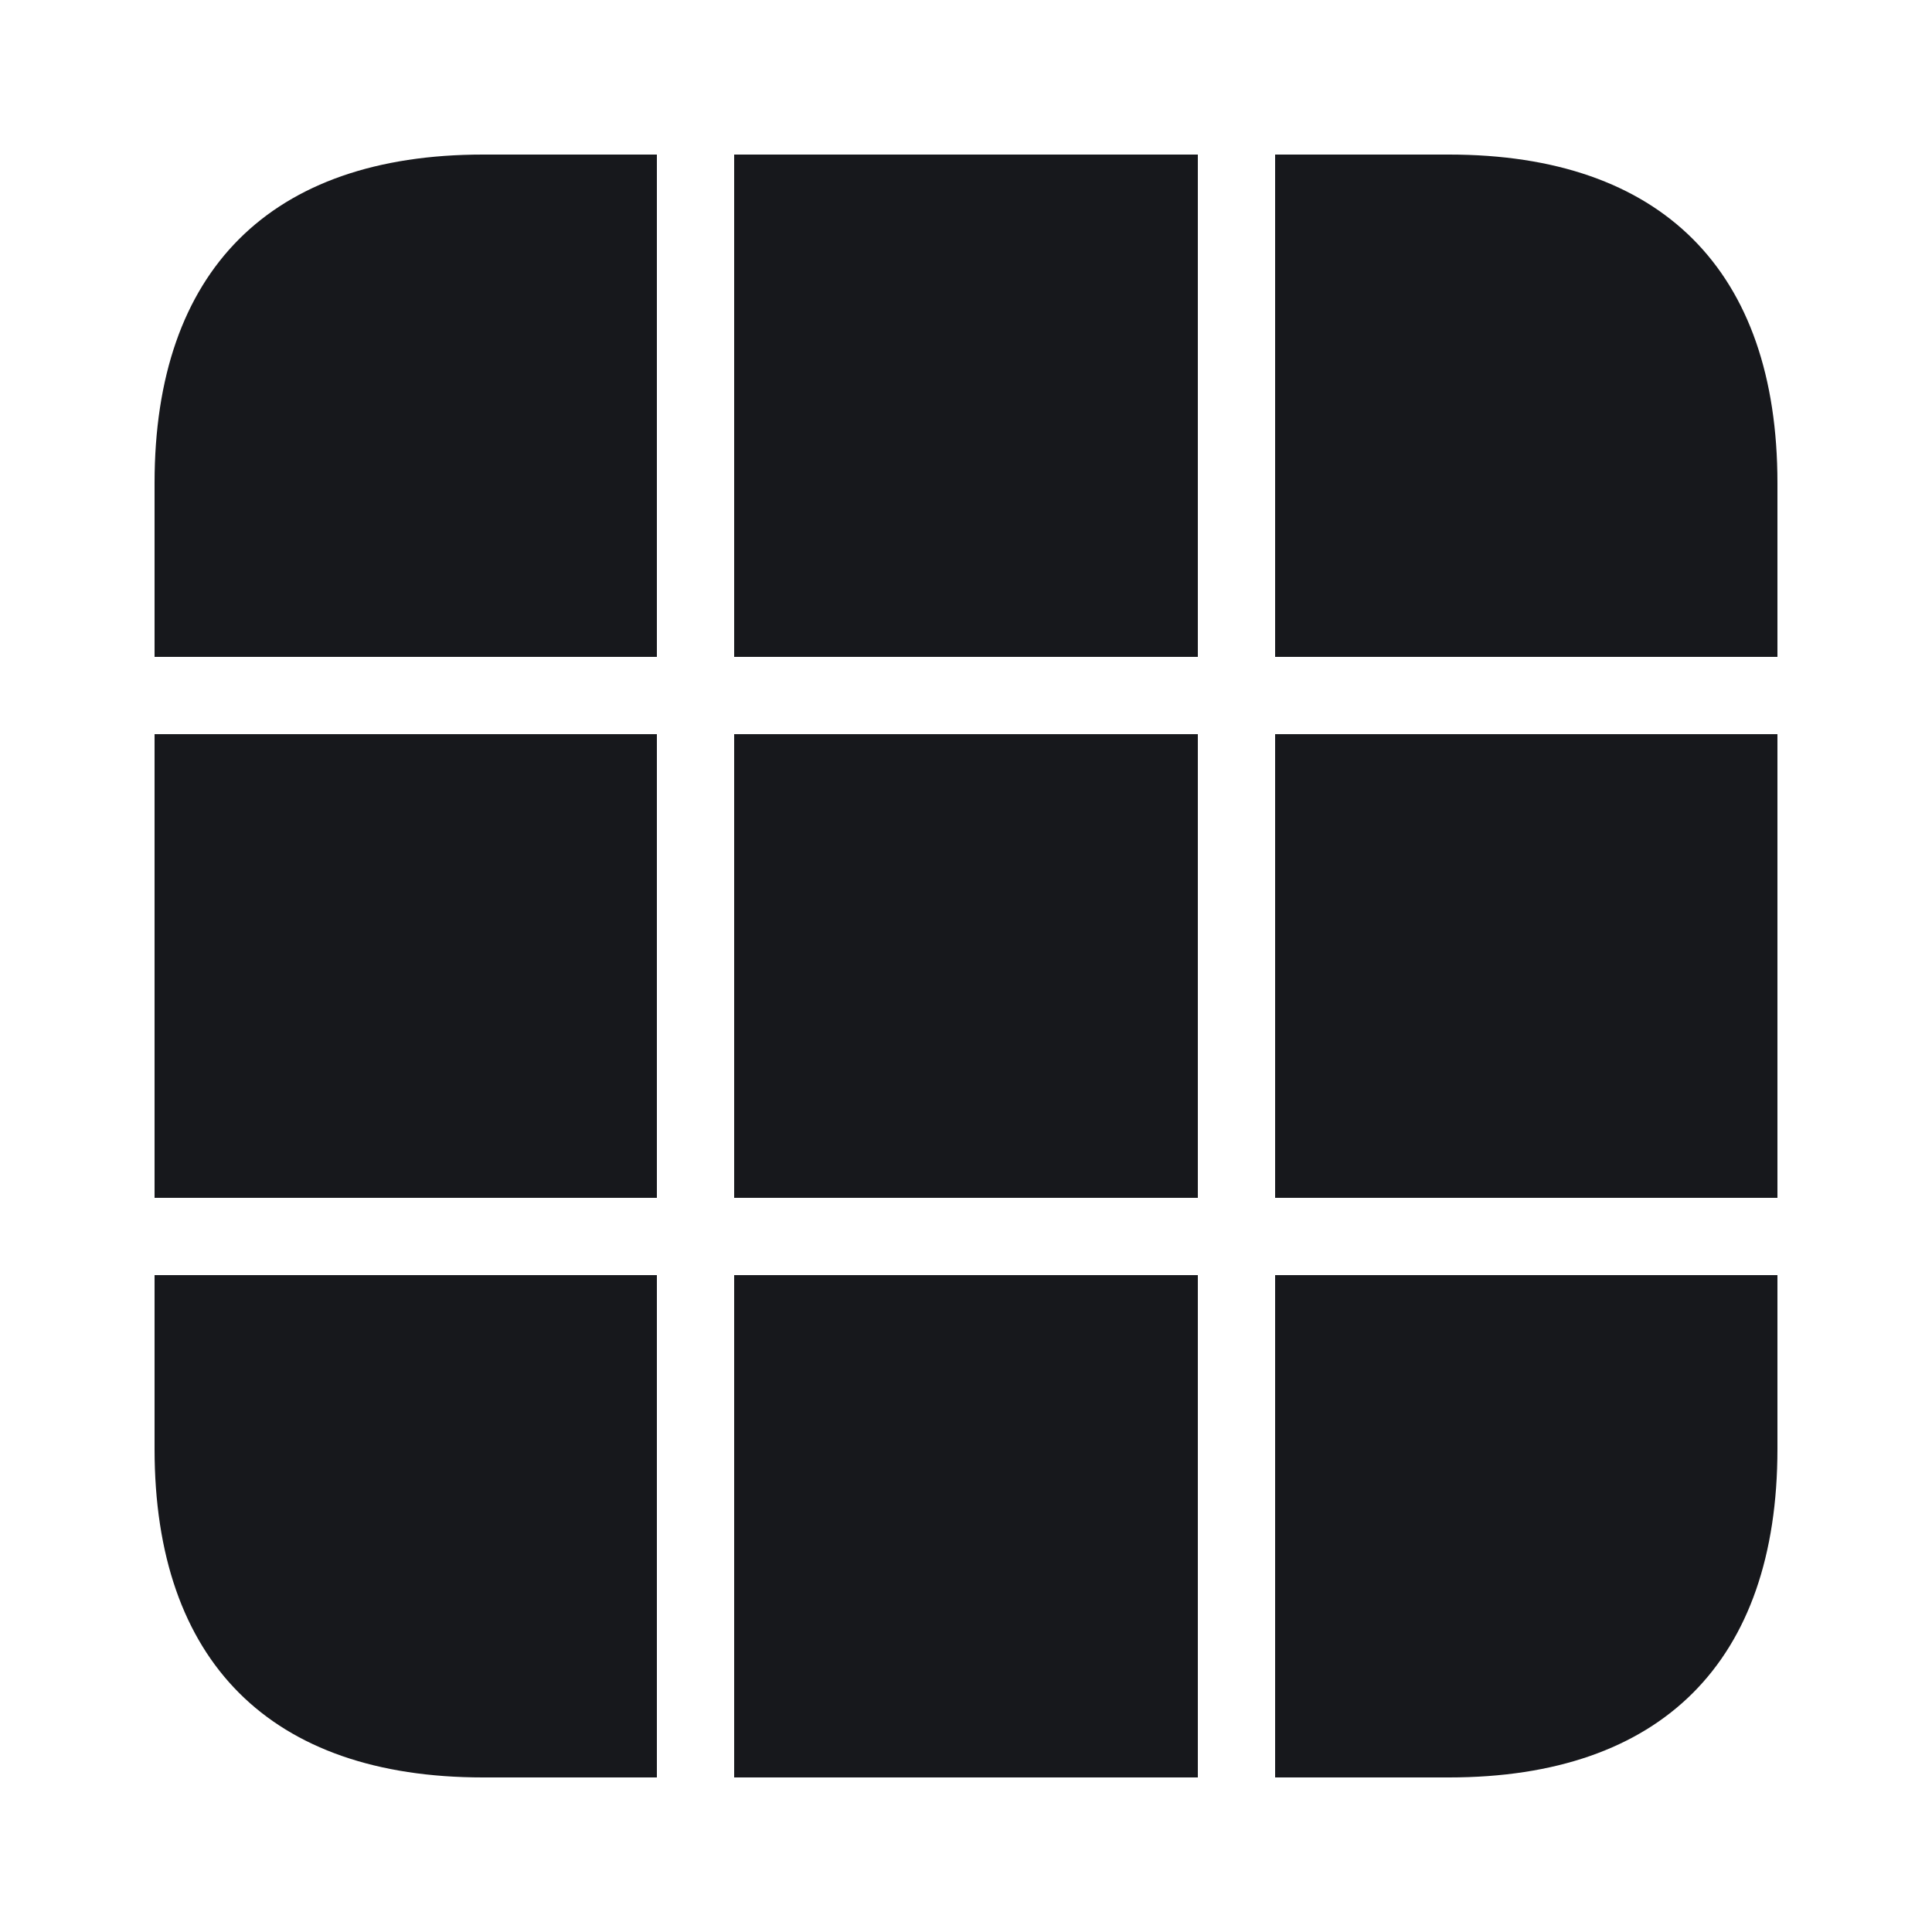
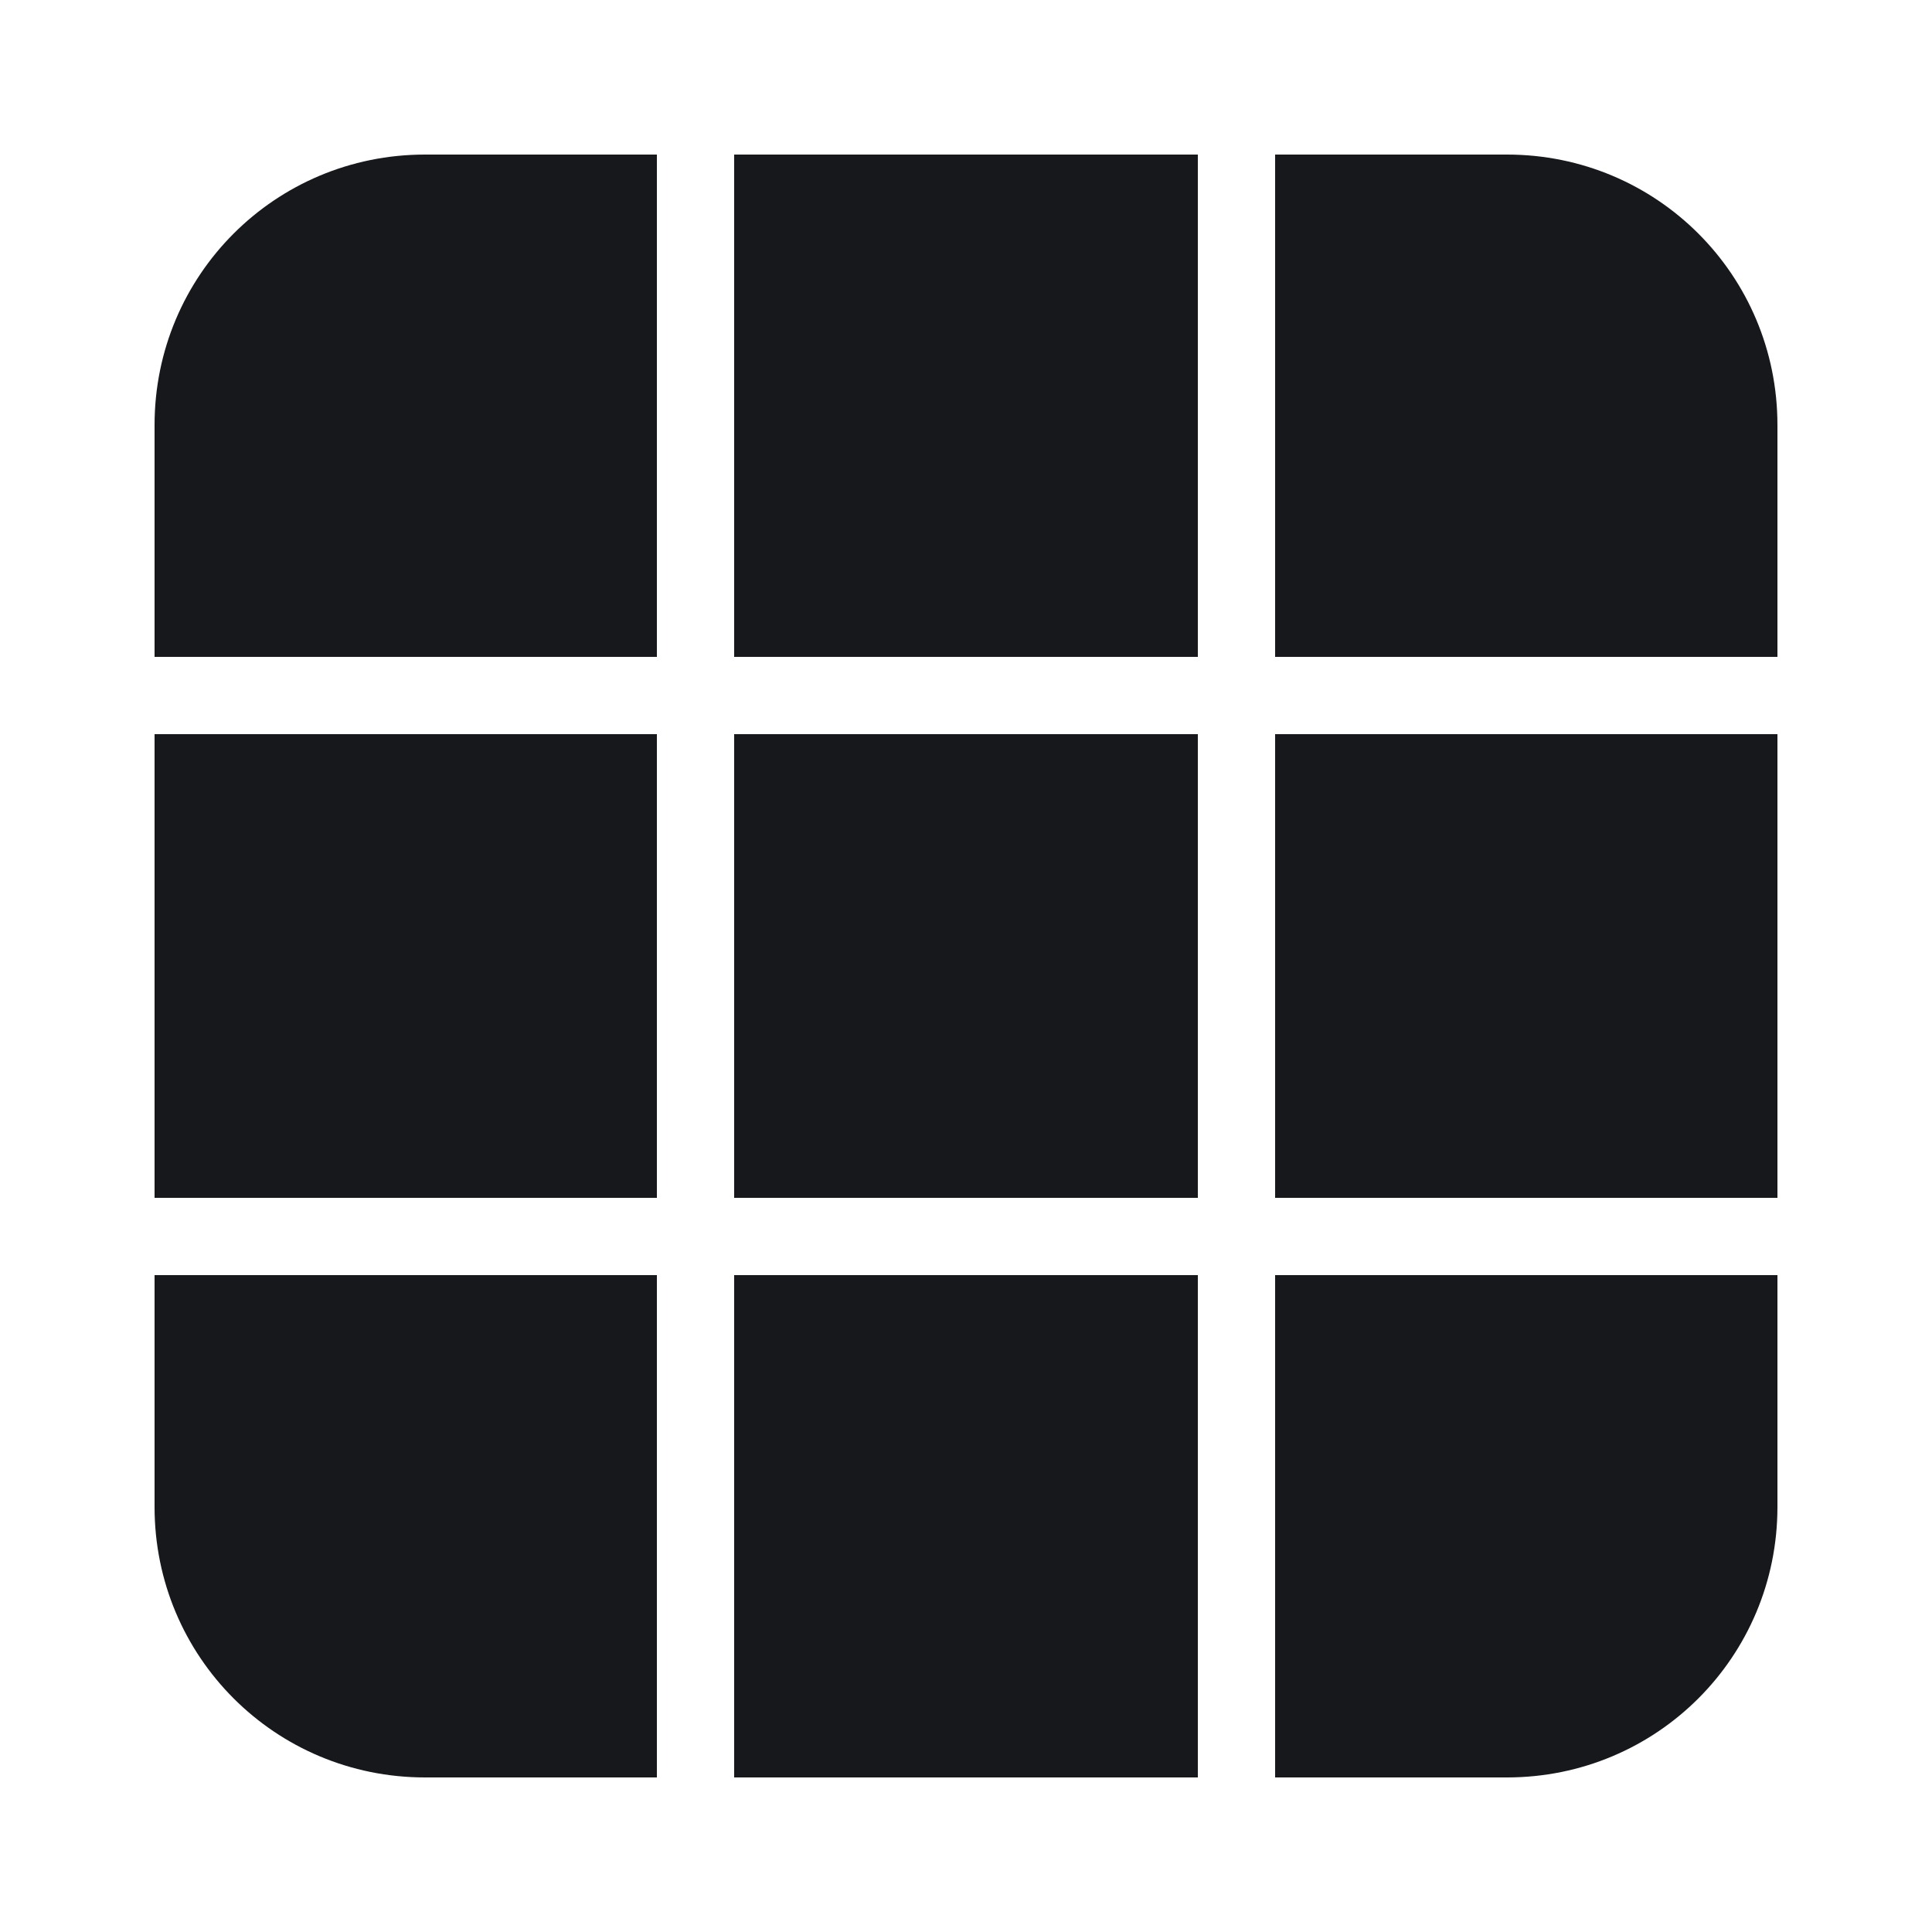
<svg xmlns="http://www.w3.org/2000/svg" version="1.1" id="svg2" width="100" height="100" viewBox="0 0 100 100" xml:space="preserve">
  <defs id="defs6" />
-   <path d="M 25,8 C 14,8 8,14 8,25 v 9 H 34 V 8 Z M 38,8 V 34 H 62 V 8 Z M 66,8 V 34 H 92 V 25 C 92,14 86,8 75,8 Z M 8,38 V 62 H 34 V 38 Z m 30,0 V 62 H 62 V 38 Z m 28,0 V 62 H 92 V 38 Z M 8,66 v 9 c 0,11 6,17 17,17 h 9 V 66 Z m 30,0 V 92 H 62 V 66 Z m 28,0 v 26 h 9 c 11,0 17,-6 17,-17 v -9 z" style="display:inline;fill:#17181c;fill-opacity:1;fill-rule:nonzero;stroke:none;stroke-width:0;stroke-linecap:butt;stroke-linejoin:miter;stroke-miterlimit:4;stroke-dasharray:none;stroke-opacity:1" id="path1" />
+   <path id="rect66-5-7-8" style="display:inline;fill:#17181c;fill-opacity:1;fill-rule:evenodd;stroke-width:2;stroke-linecap:square;stroke-linejoin:round;stroke-miterlimit:0" d="M 22,8 C 14.244,8 8,14.244 8,22 V 34 H 34 V 8 Z M 38,8 V 34 H 62 V 8 Z M 66,8 V 34 H 92 V 22 C 92,14.244 85.756,8 78,8 Z M 8,38 V 62 H 34 V 38 Z m 30,0 V 62 H 62 V 38 Z m 28,0 V 62 H 92 V 38 Z M 8,66 v 12 c 0,7.756 6.244,14 14,14 H 34 V 66 Z m 30,0 V 92 H 62 V 66 Z m 28,0 v 26 h 12 c 7.756,0 14,-6.244 14,-14 V 66 Z" />
</svg>
